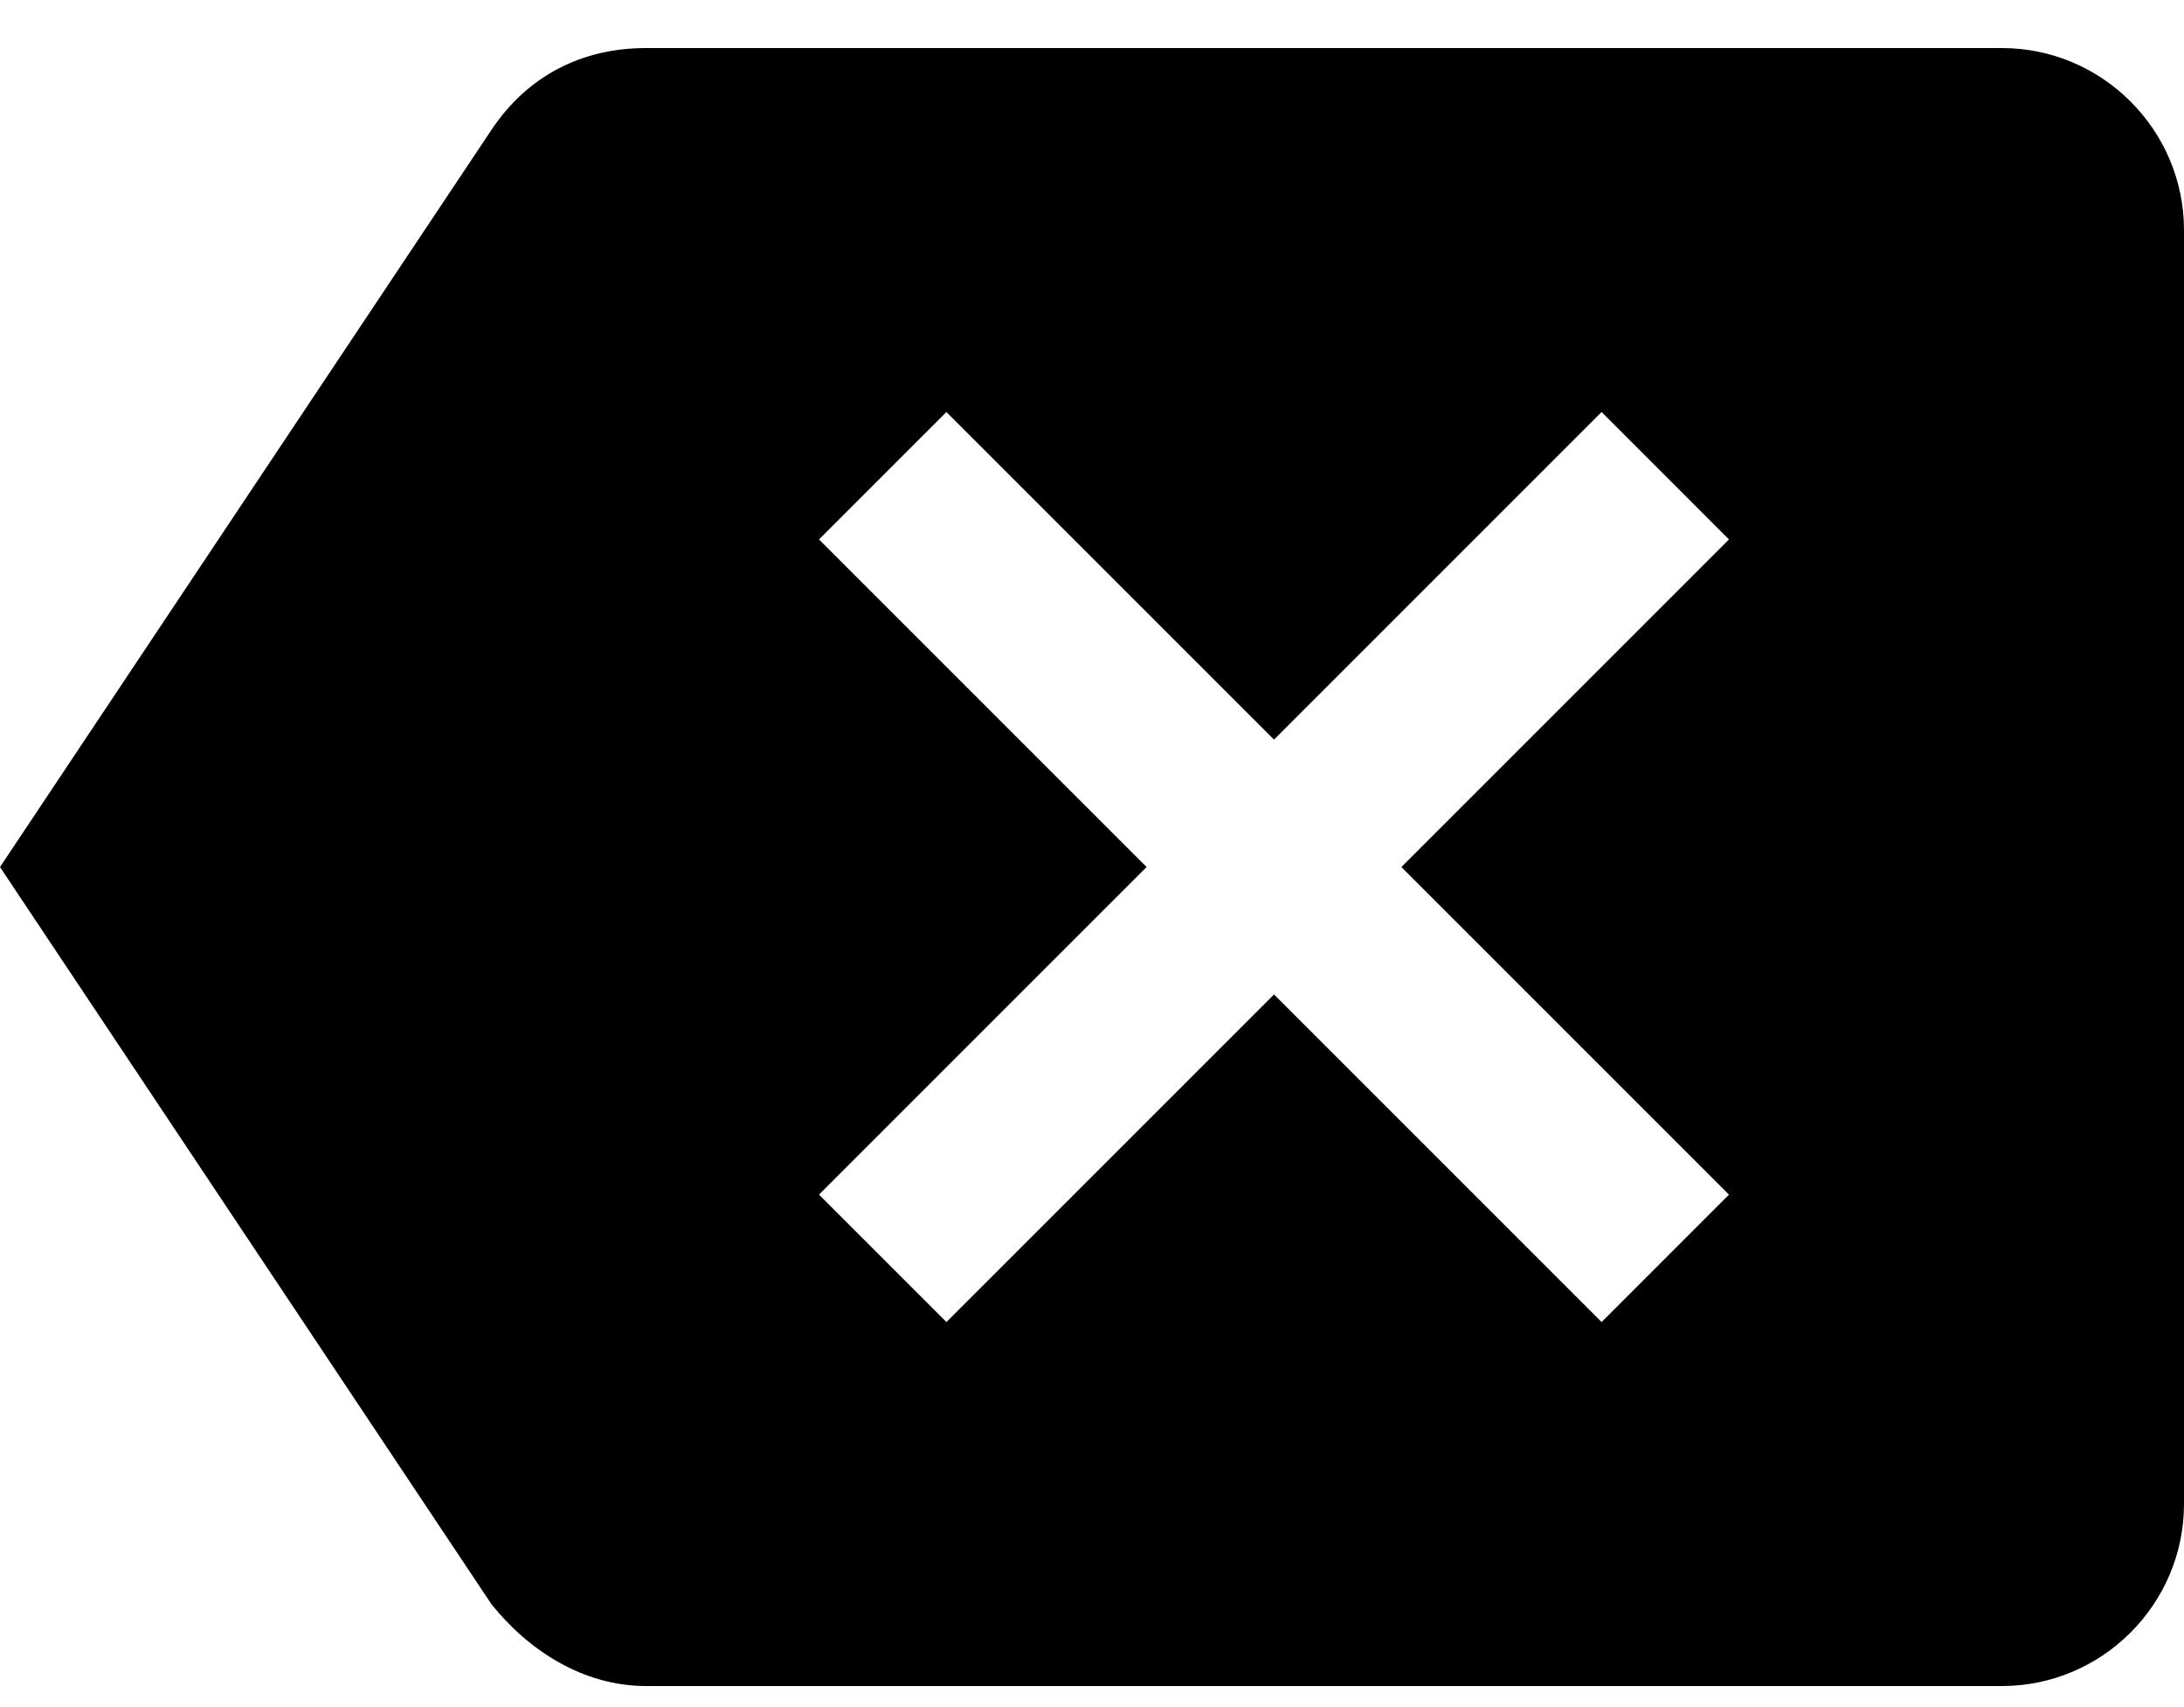
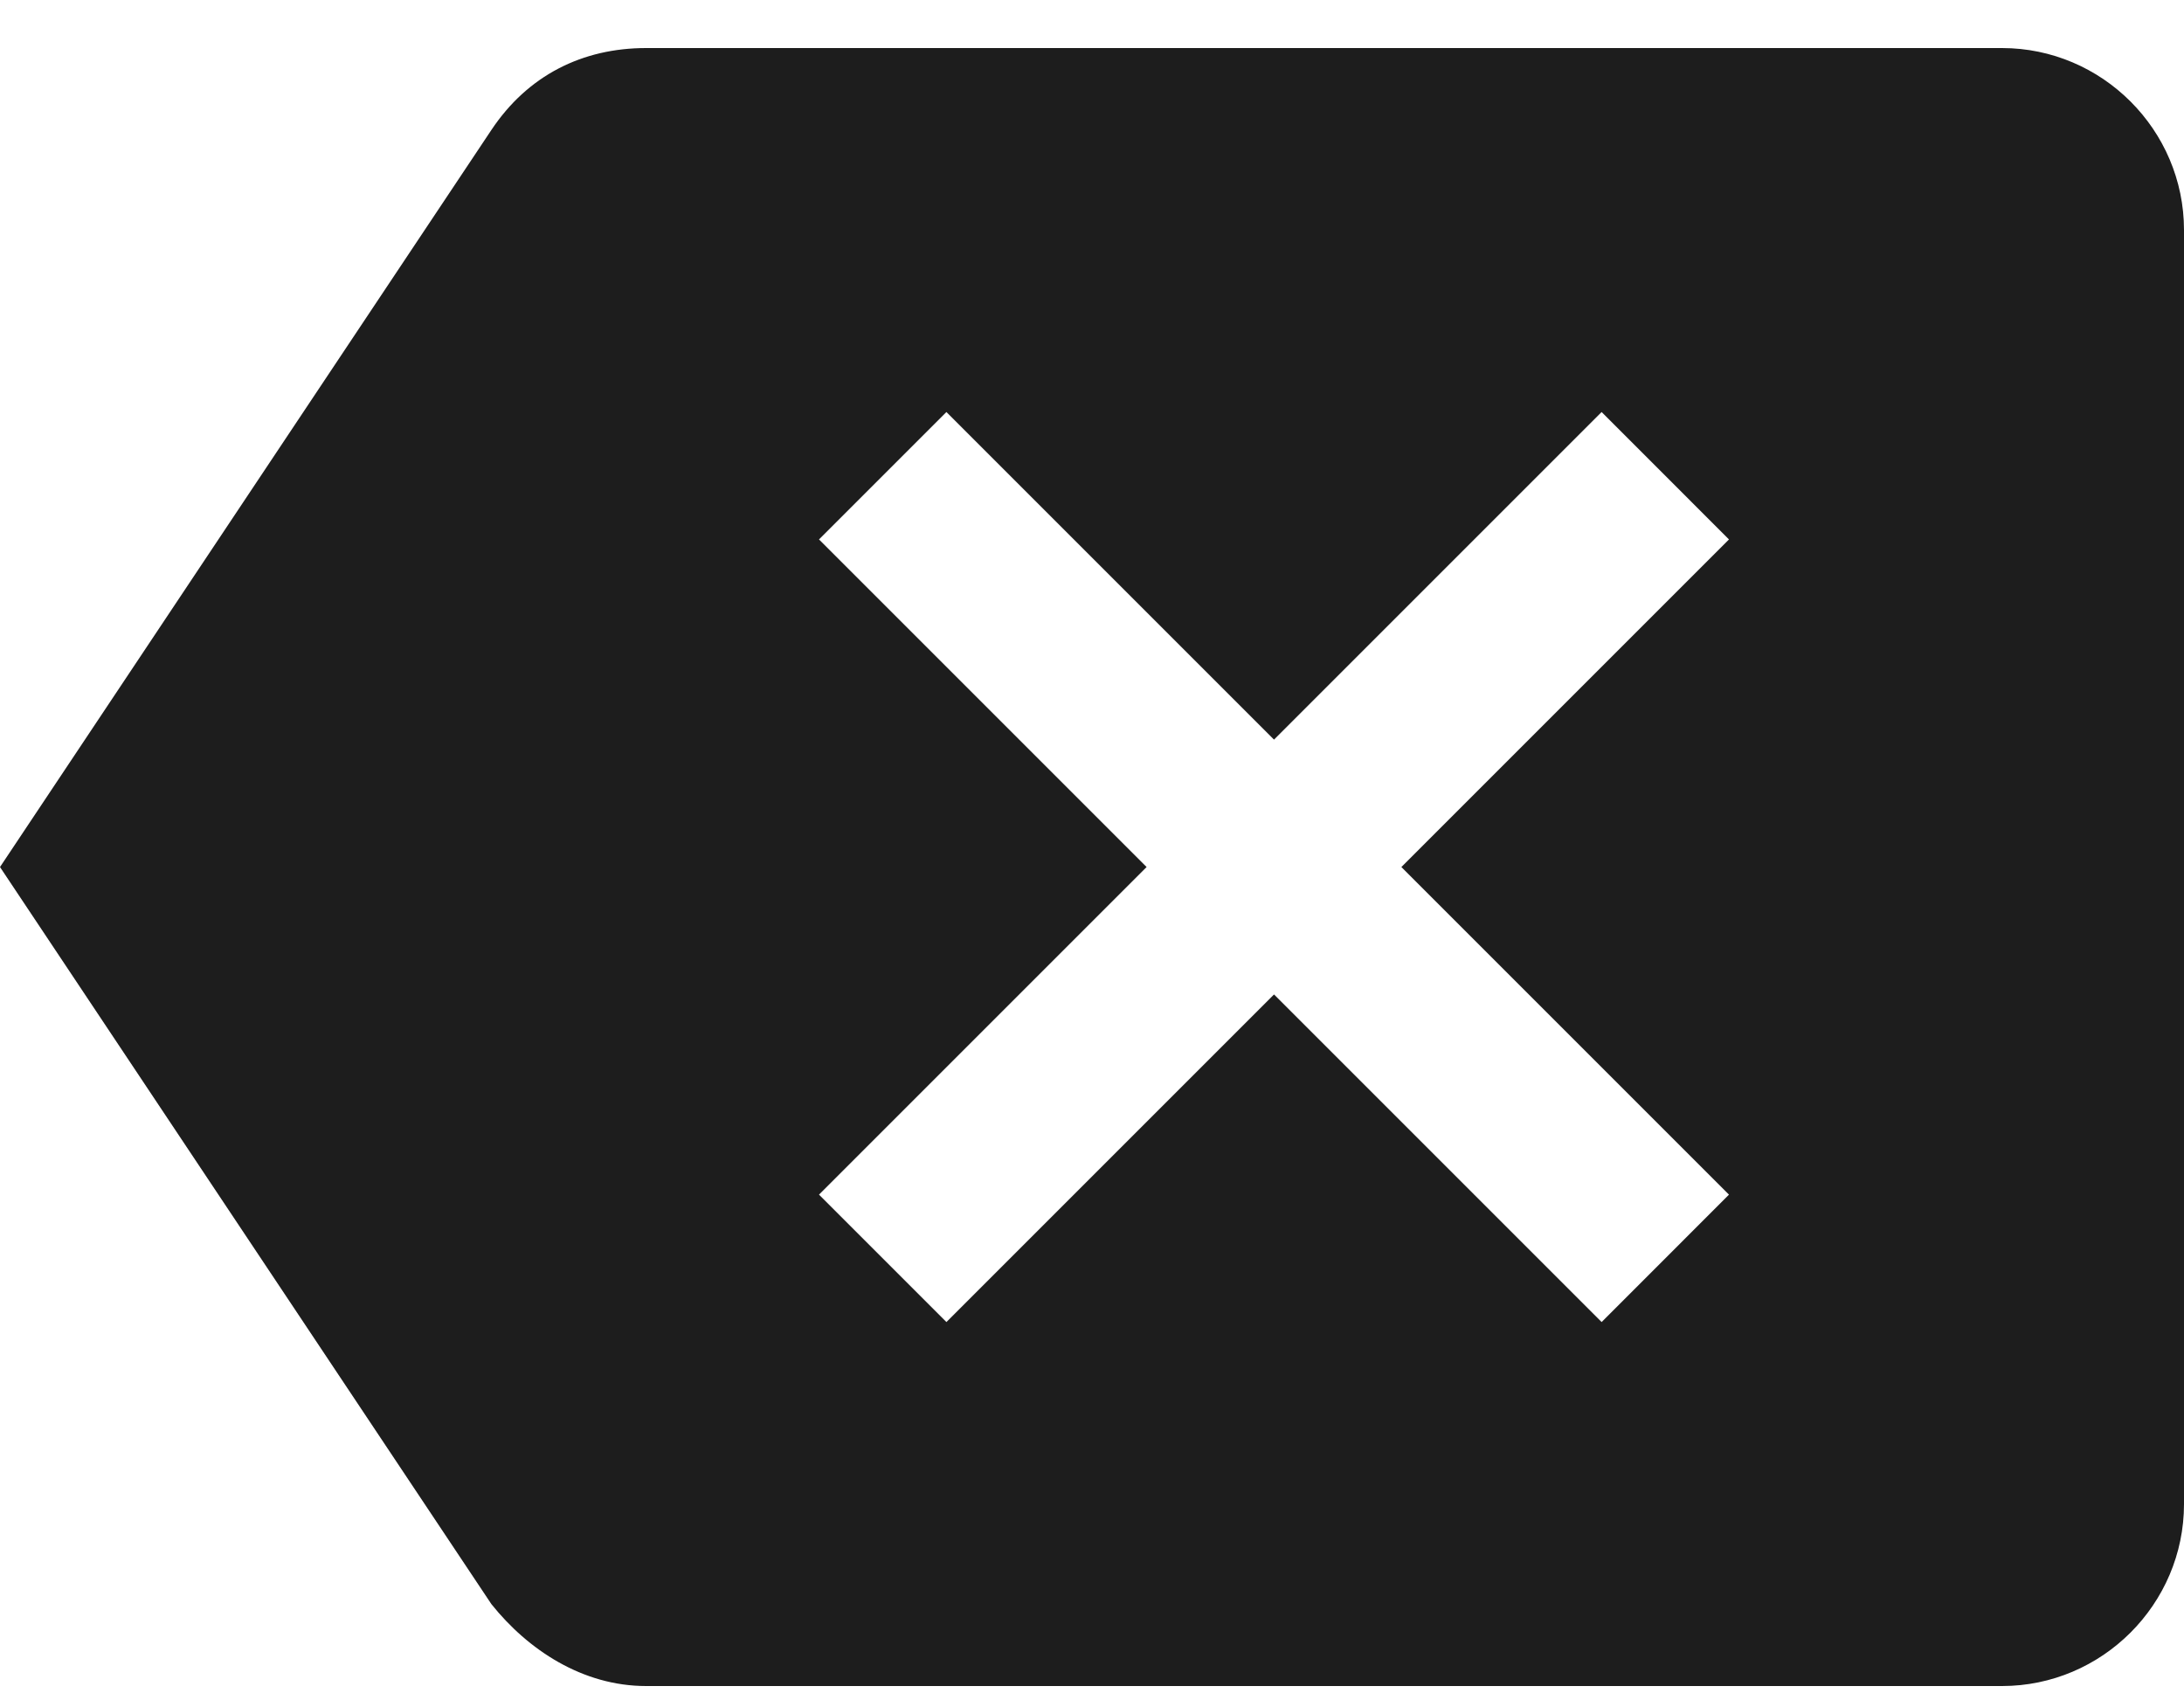
- <svg xmlns="http://www.w3.org/2000/svg" viewBox="0 0 32 25">
-   <path d="M29.333 0.704H9.467C8.533 0.704 7.733 1.104 7.2 1.904L0 12.704L7.2 23.504C7.733 24.171 8.533 24.704 9.467 24.704H29.333C30.8 24.704 32 23.504 32 22.037V3.371C32 1.904 30.8 0.704 29.333 0.704ZM25.333 17.504L23.467 19.371L18.667 14.571L13.867 19.371L12 17.504L16.8 12.704L12 7.904L13.867 6.037L18.667 10.837L23.467 6.037L25.333 7.904L20.533 12.704L25.333 17.504Z" />
+ <svg xmlns="http://www.w3.org/2000/svg" width="32" height="25" viewBox="0 0 32 25" fill="none">
+   <path d="M29.333 0.704H9.467C8.533 0.704 7.733 1.104 7.2 1.904L0 12.704L7.2 23.504C7.733 24.171 8.533 24.704 9.467 24.704H29.333C30.8 24.704 32 23.504 32 22.038V3.371C32 1.904 30.8 0.704 29.333 0.704ZM25.333 17.504L23.467 19.371L18.667 14.571L13.867 19.371L12 17.504L16.8 12.704L12 7.904L13.867 6.037L18.667 10.837L23.467 6.037L25.333 7.904L20.533 12.704L25.333 17.504Z" fill="#1D1D1D" />
</svg>
